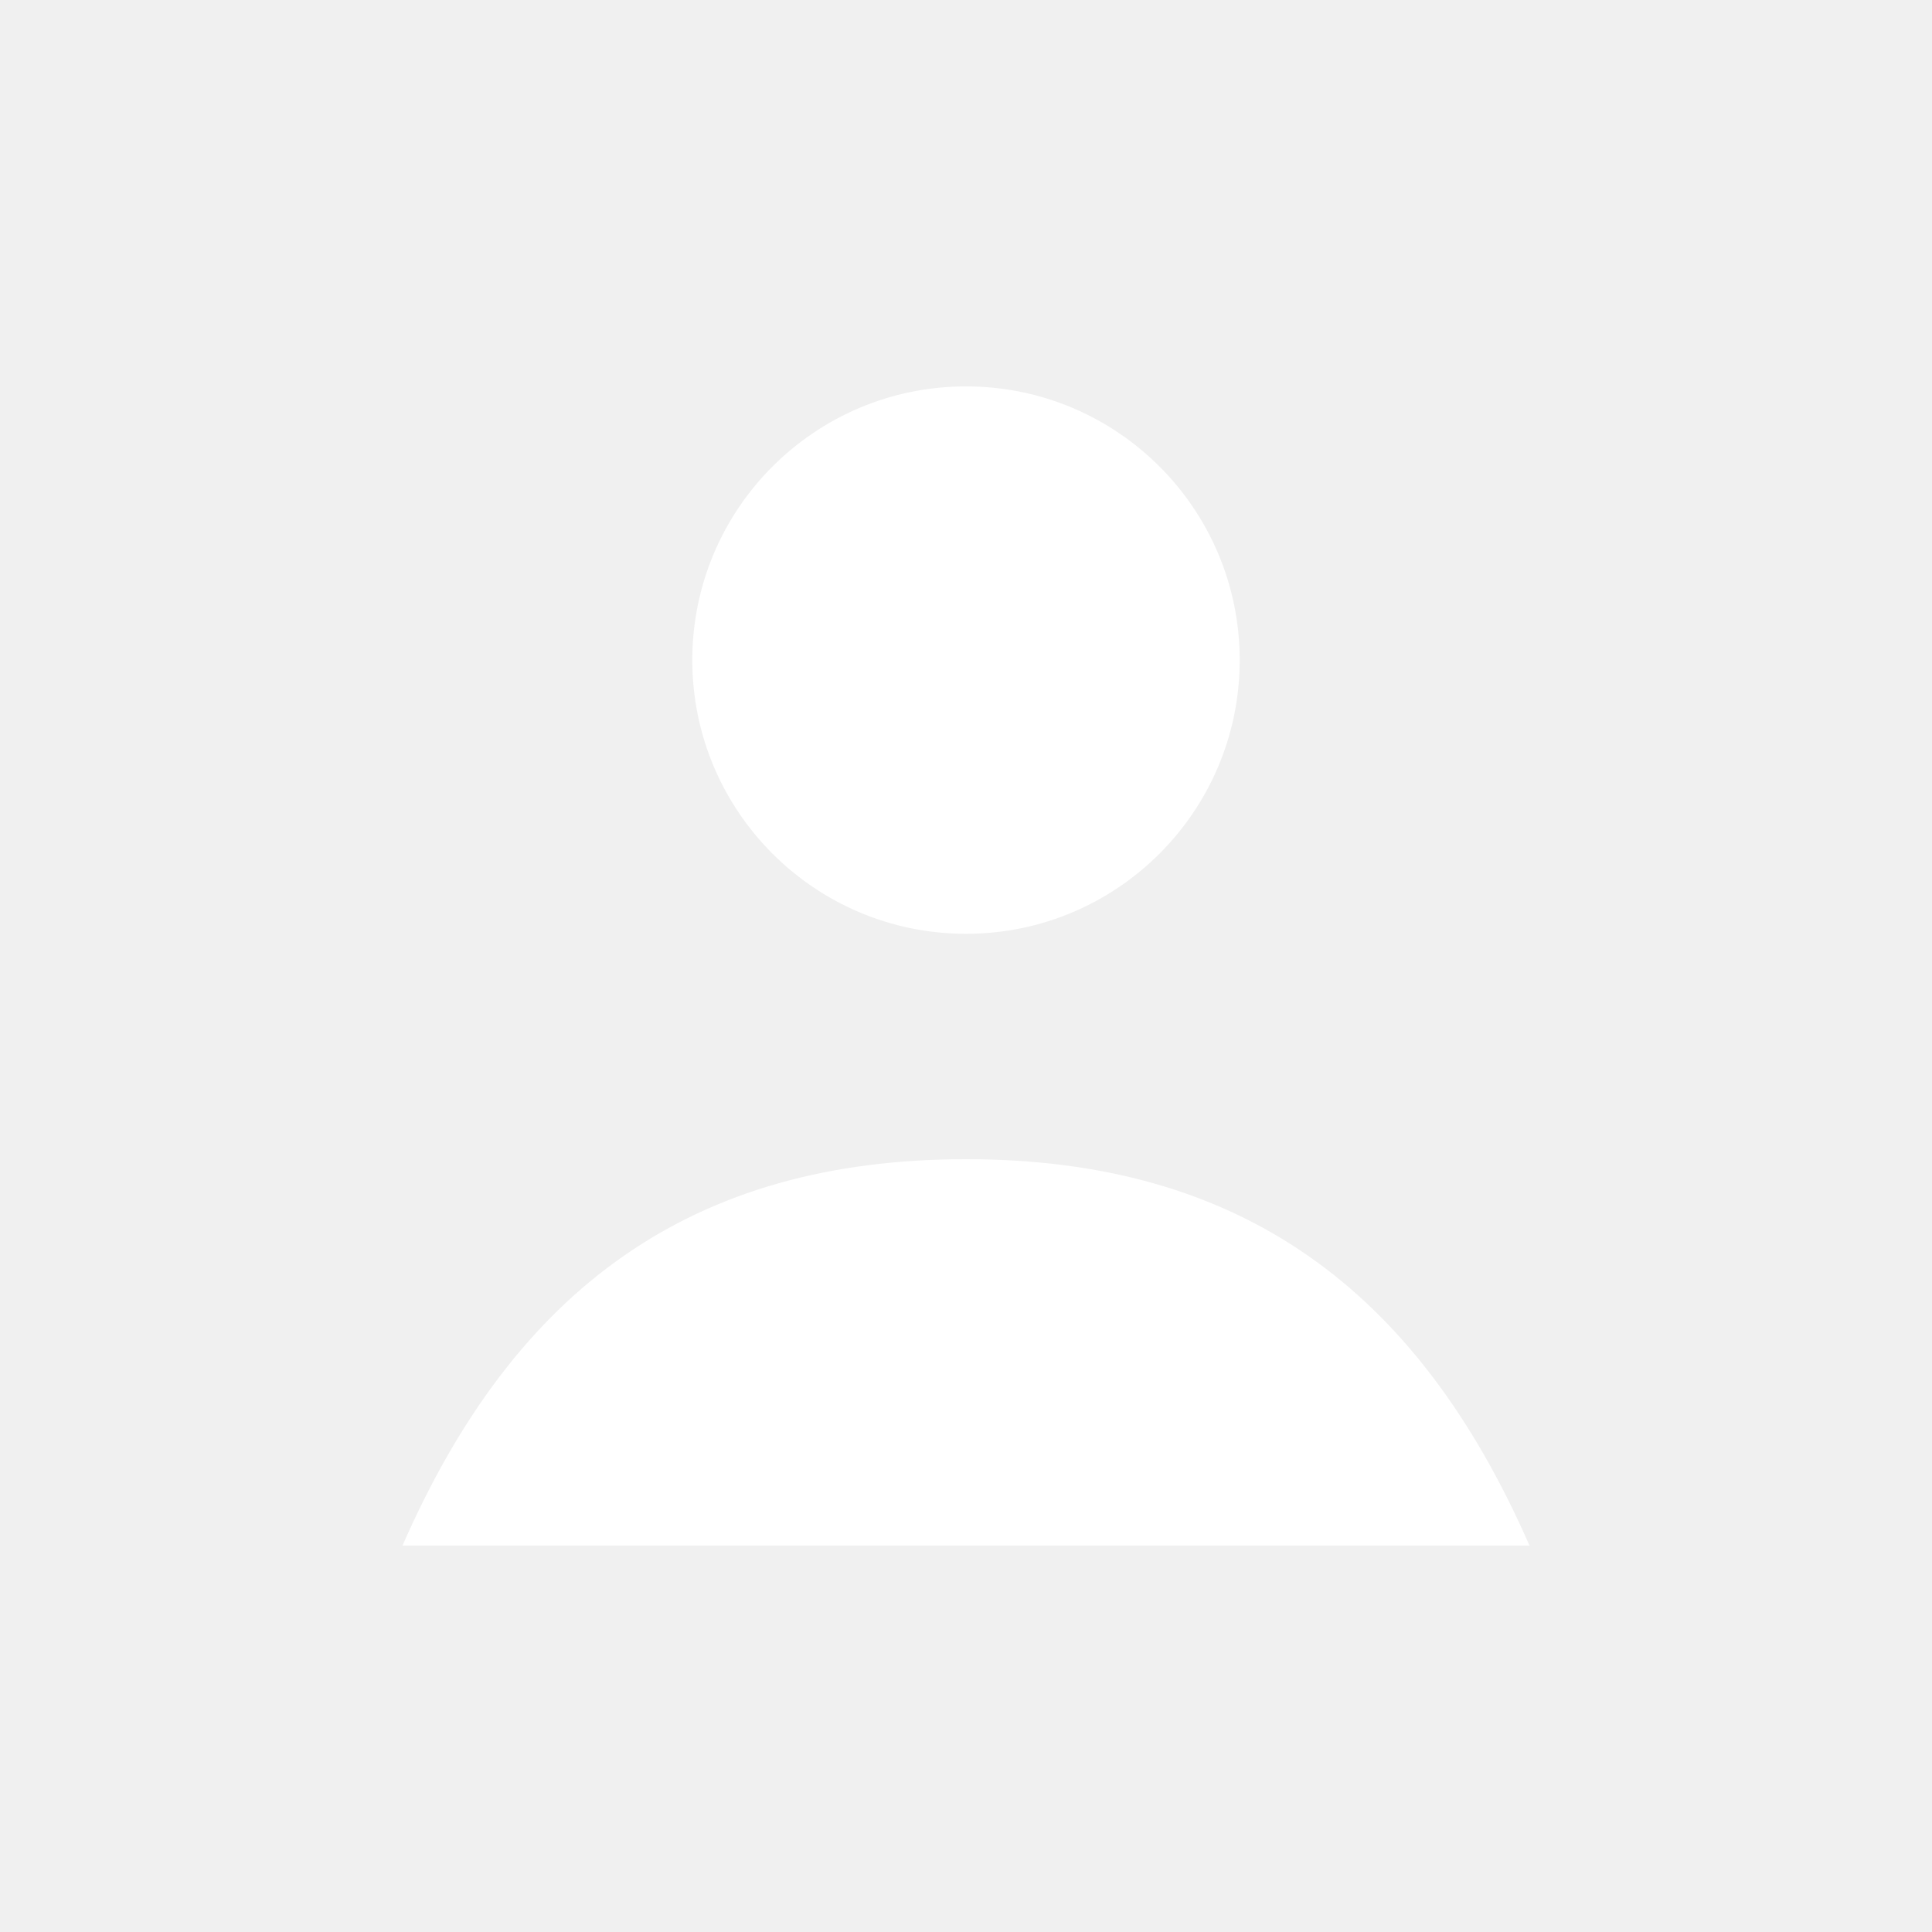
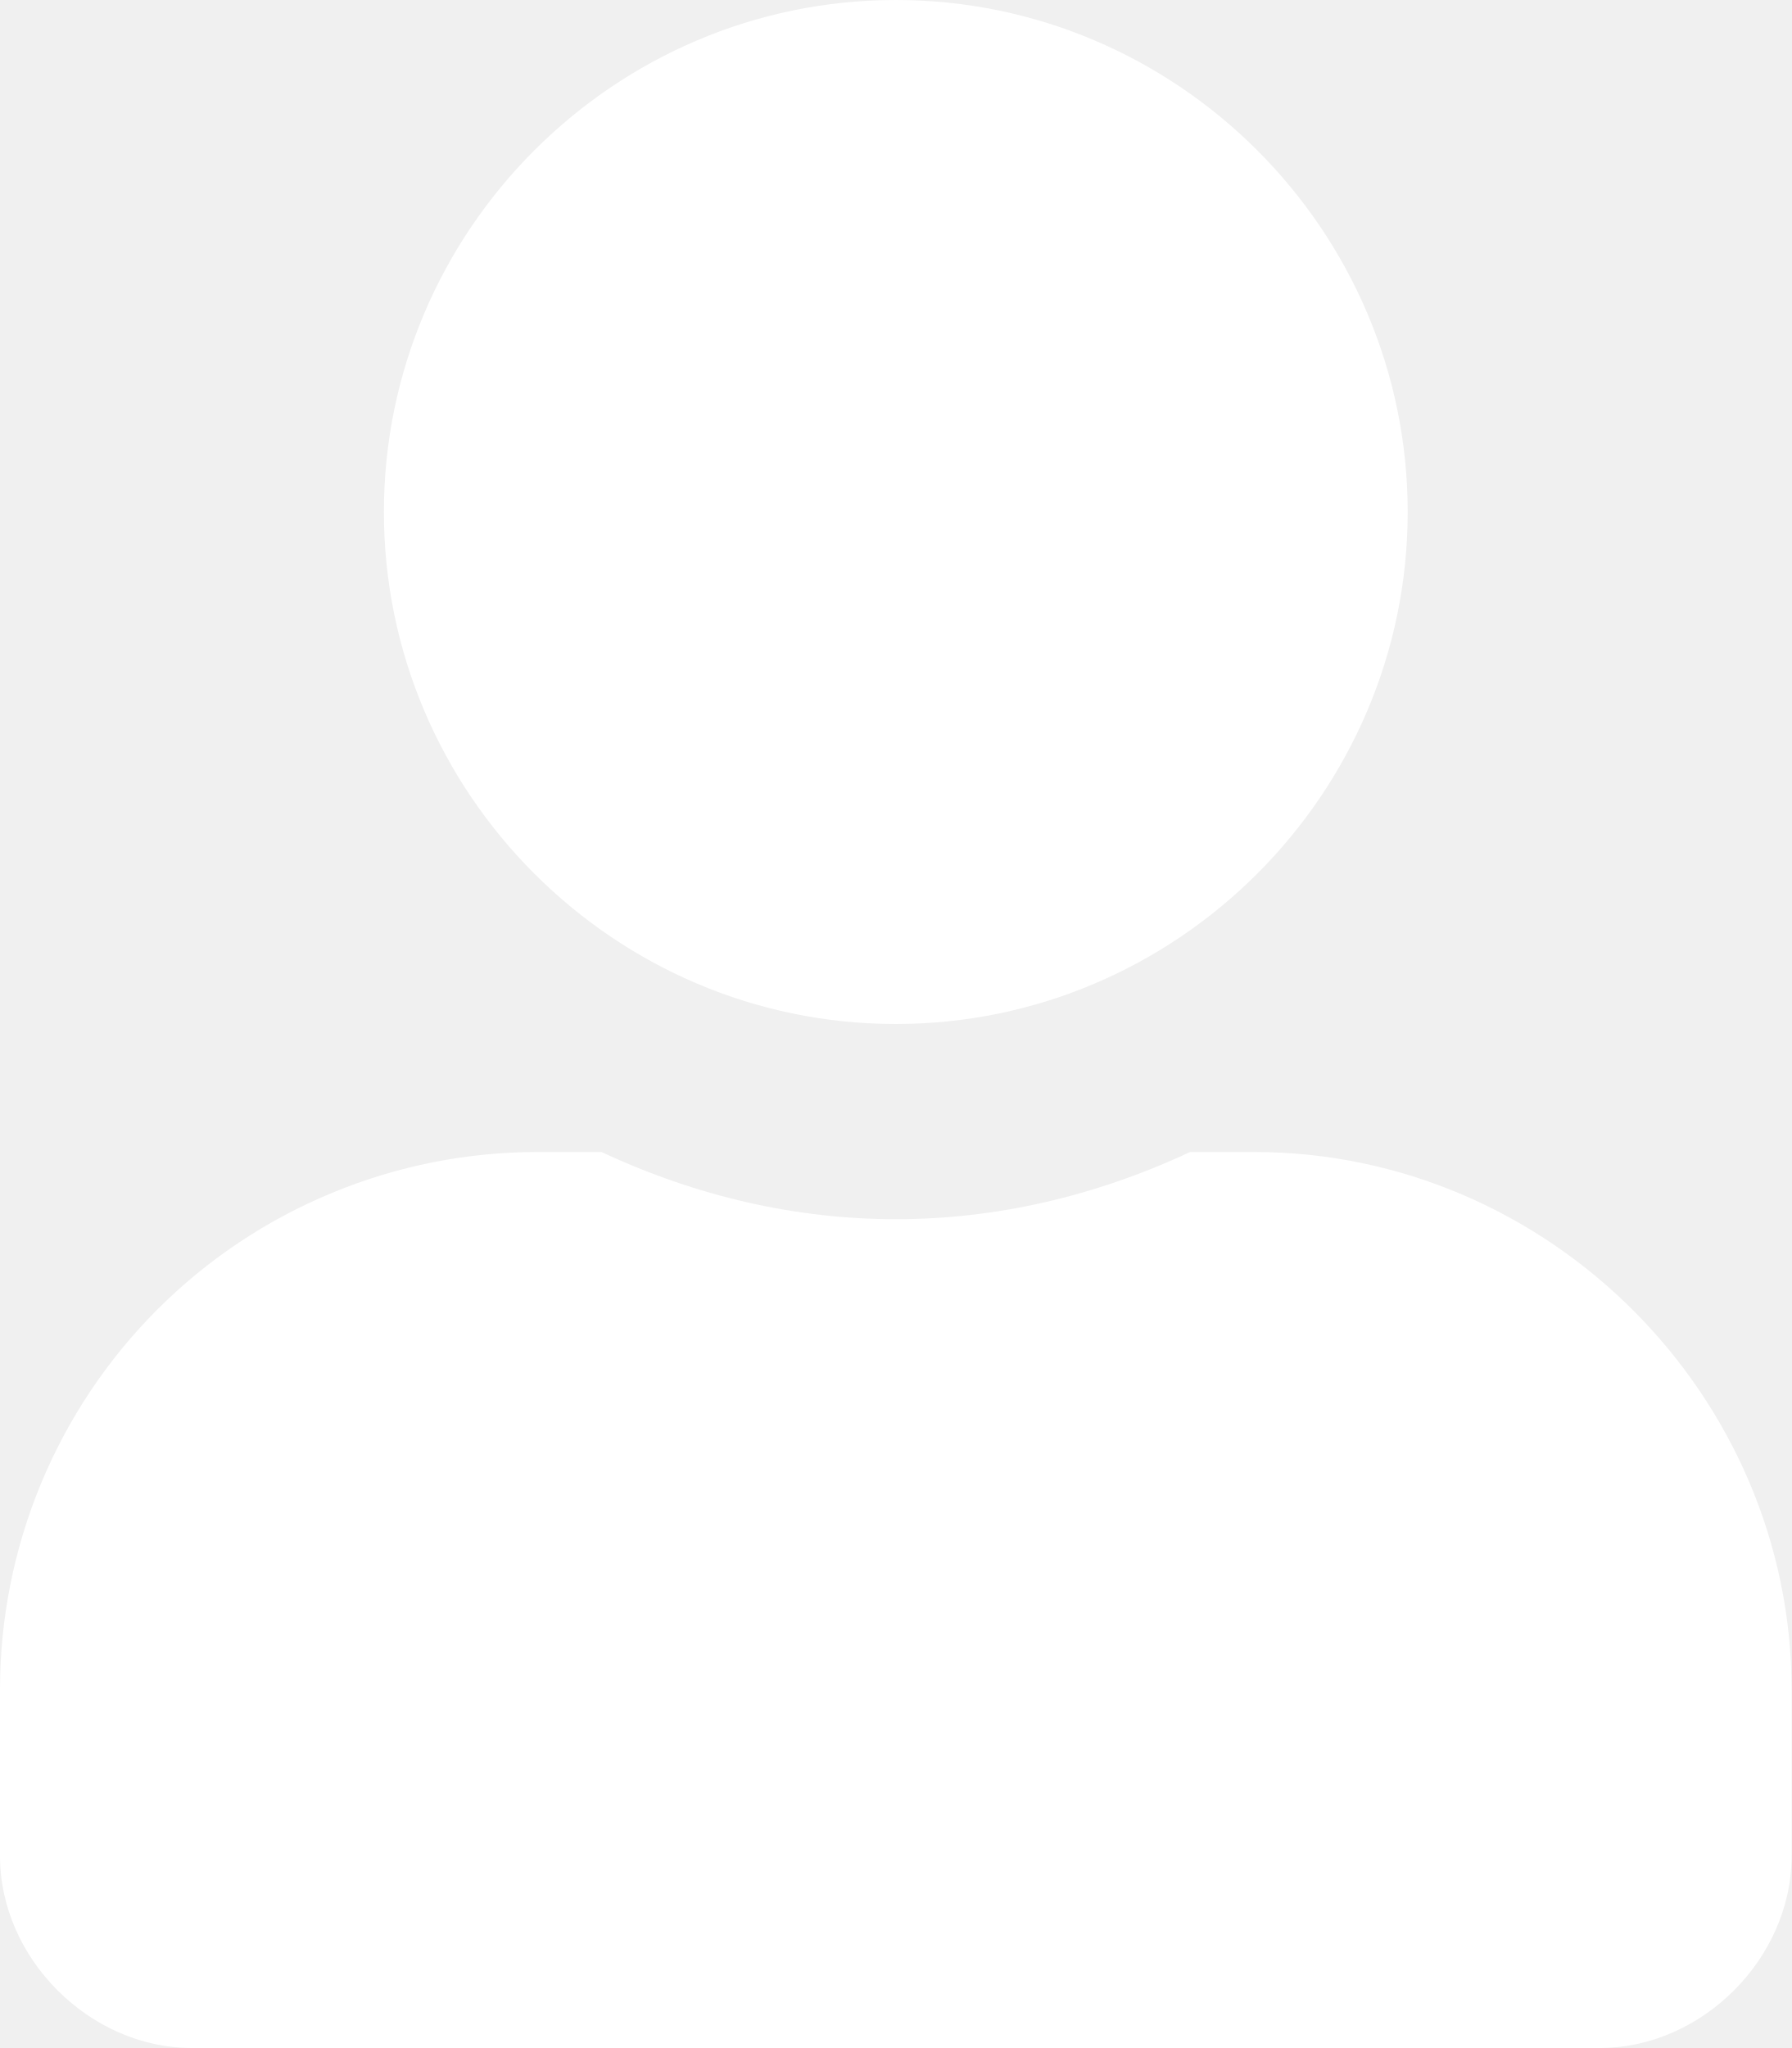
- <svg xmlns="http://www.w3.org/2000/svg" viewBox="0 0 24 24" aria-hidden="true">
-   <circle cx="12" cy="8.2" r="3.4" fill="#fff" />
-   <path d="M5 19.2c1.4-3.2 3.6-4.8 7-4.8s5.6 1.6 7 4.8" fill="#fff" />
+ <svg xmlns="http://www.w3.org/2000/svg" viewBox="0 0 14 16" fill="none" aria-hidden="true">
+   <path fill="#ffffff" d="M7 8C9.2 8 11 6.2 11 4C11 1.8 9.2 0 7 0C4.8 0 3 1.8 3 4C3 6.2 4.8 8 7 8ZM9.8 9H9.3C7.8 9.7 6.2 9.7 4.7 9H4.2C3.648 9 3.102 9.109 2.593 9.32C2.083 9.531 1.62 9.84 1.23 10.23C0.442 11.018 0 12.086 0 13.2V14.5C0 15.3 0.7 16 1.5 16H12.5C13.3 16 14 15.3 14 14.5V13.2C14 10.9 12.1 9 9.8 9Z" />
</svg>
